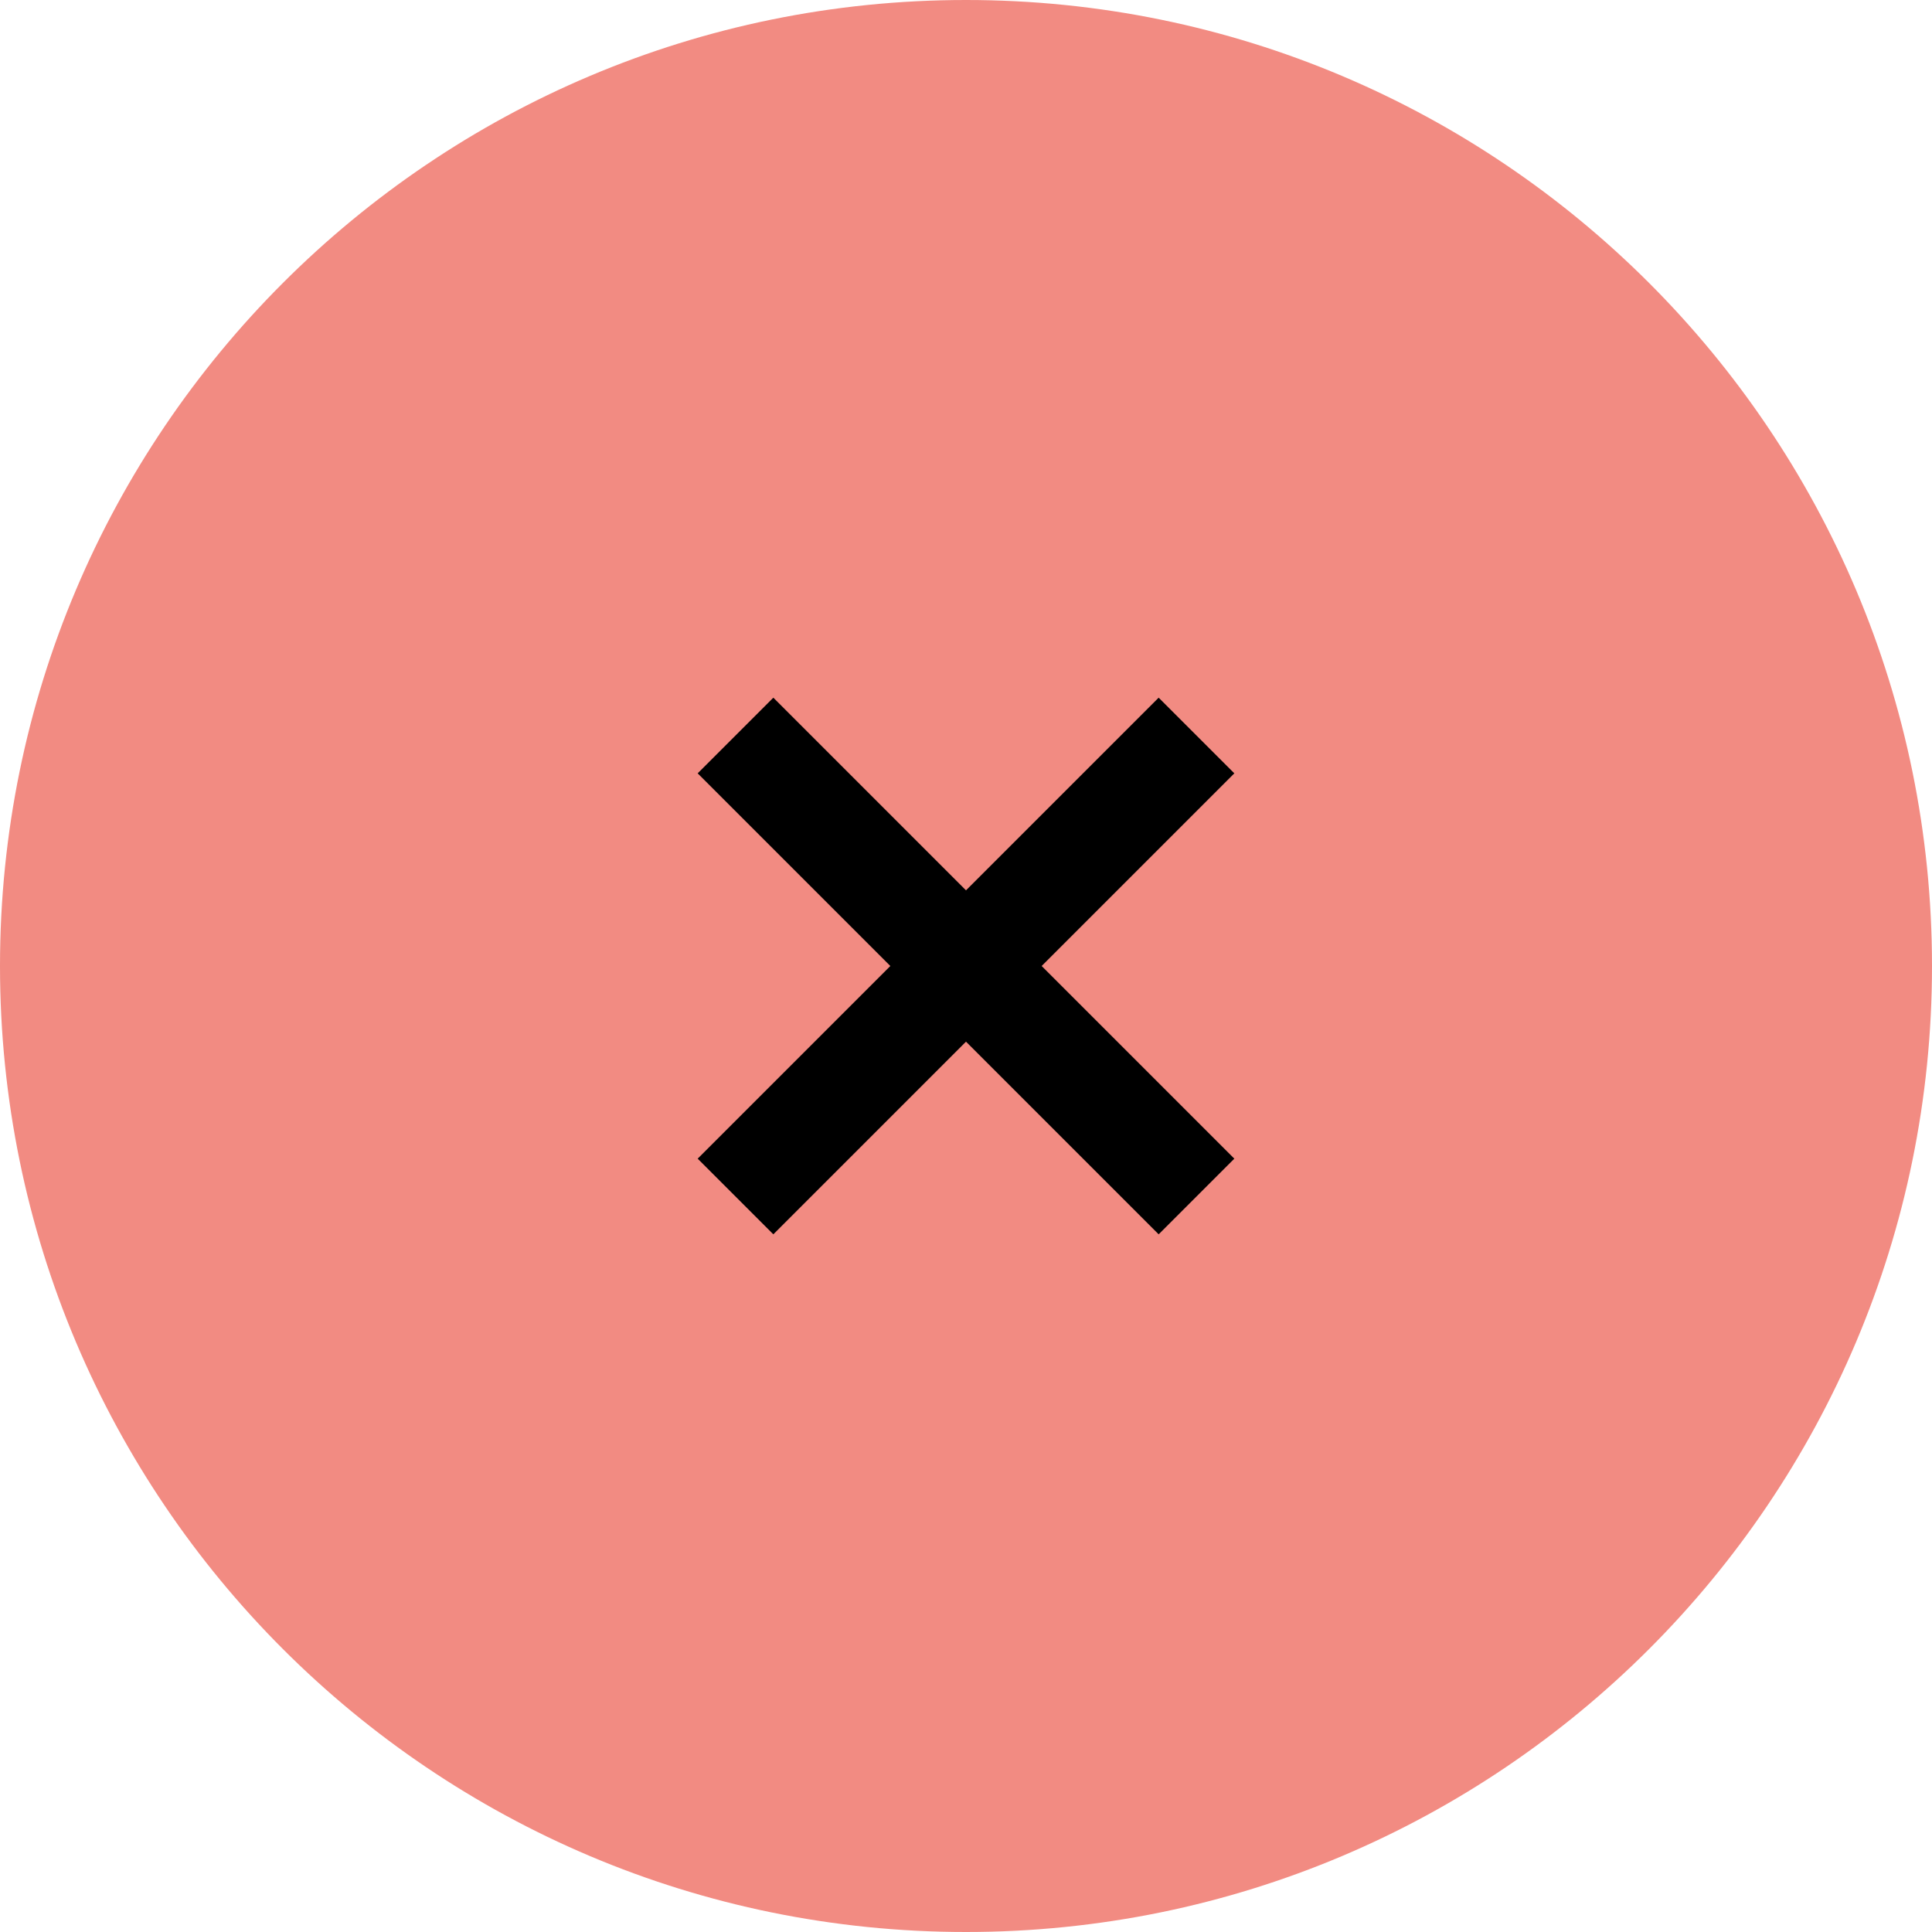
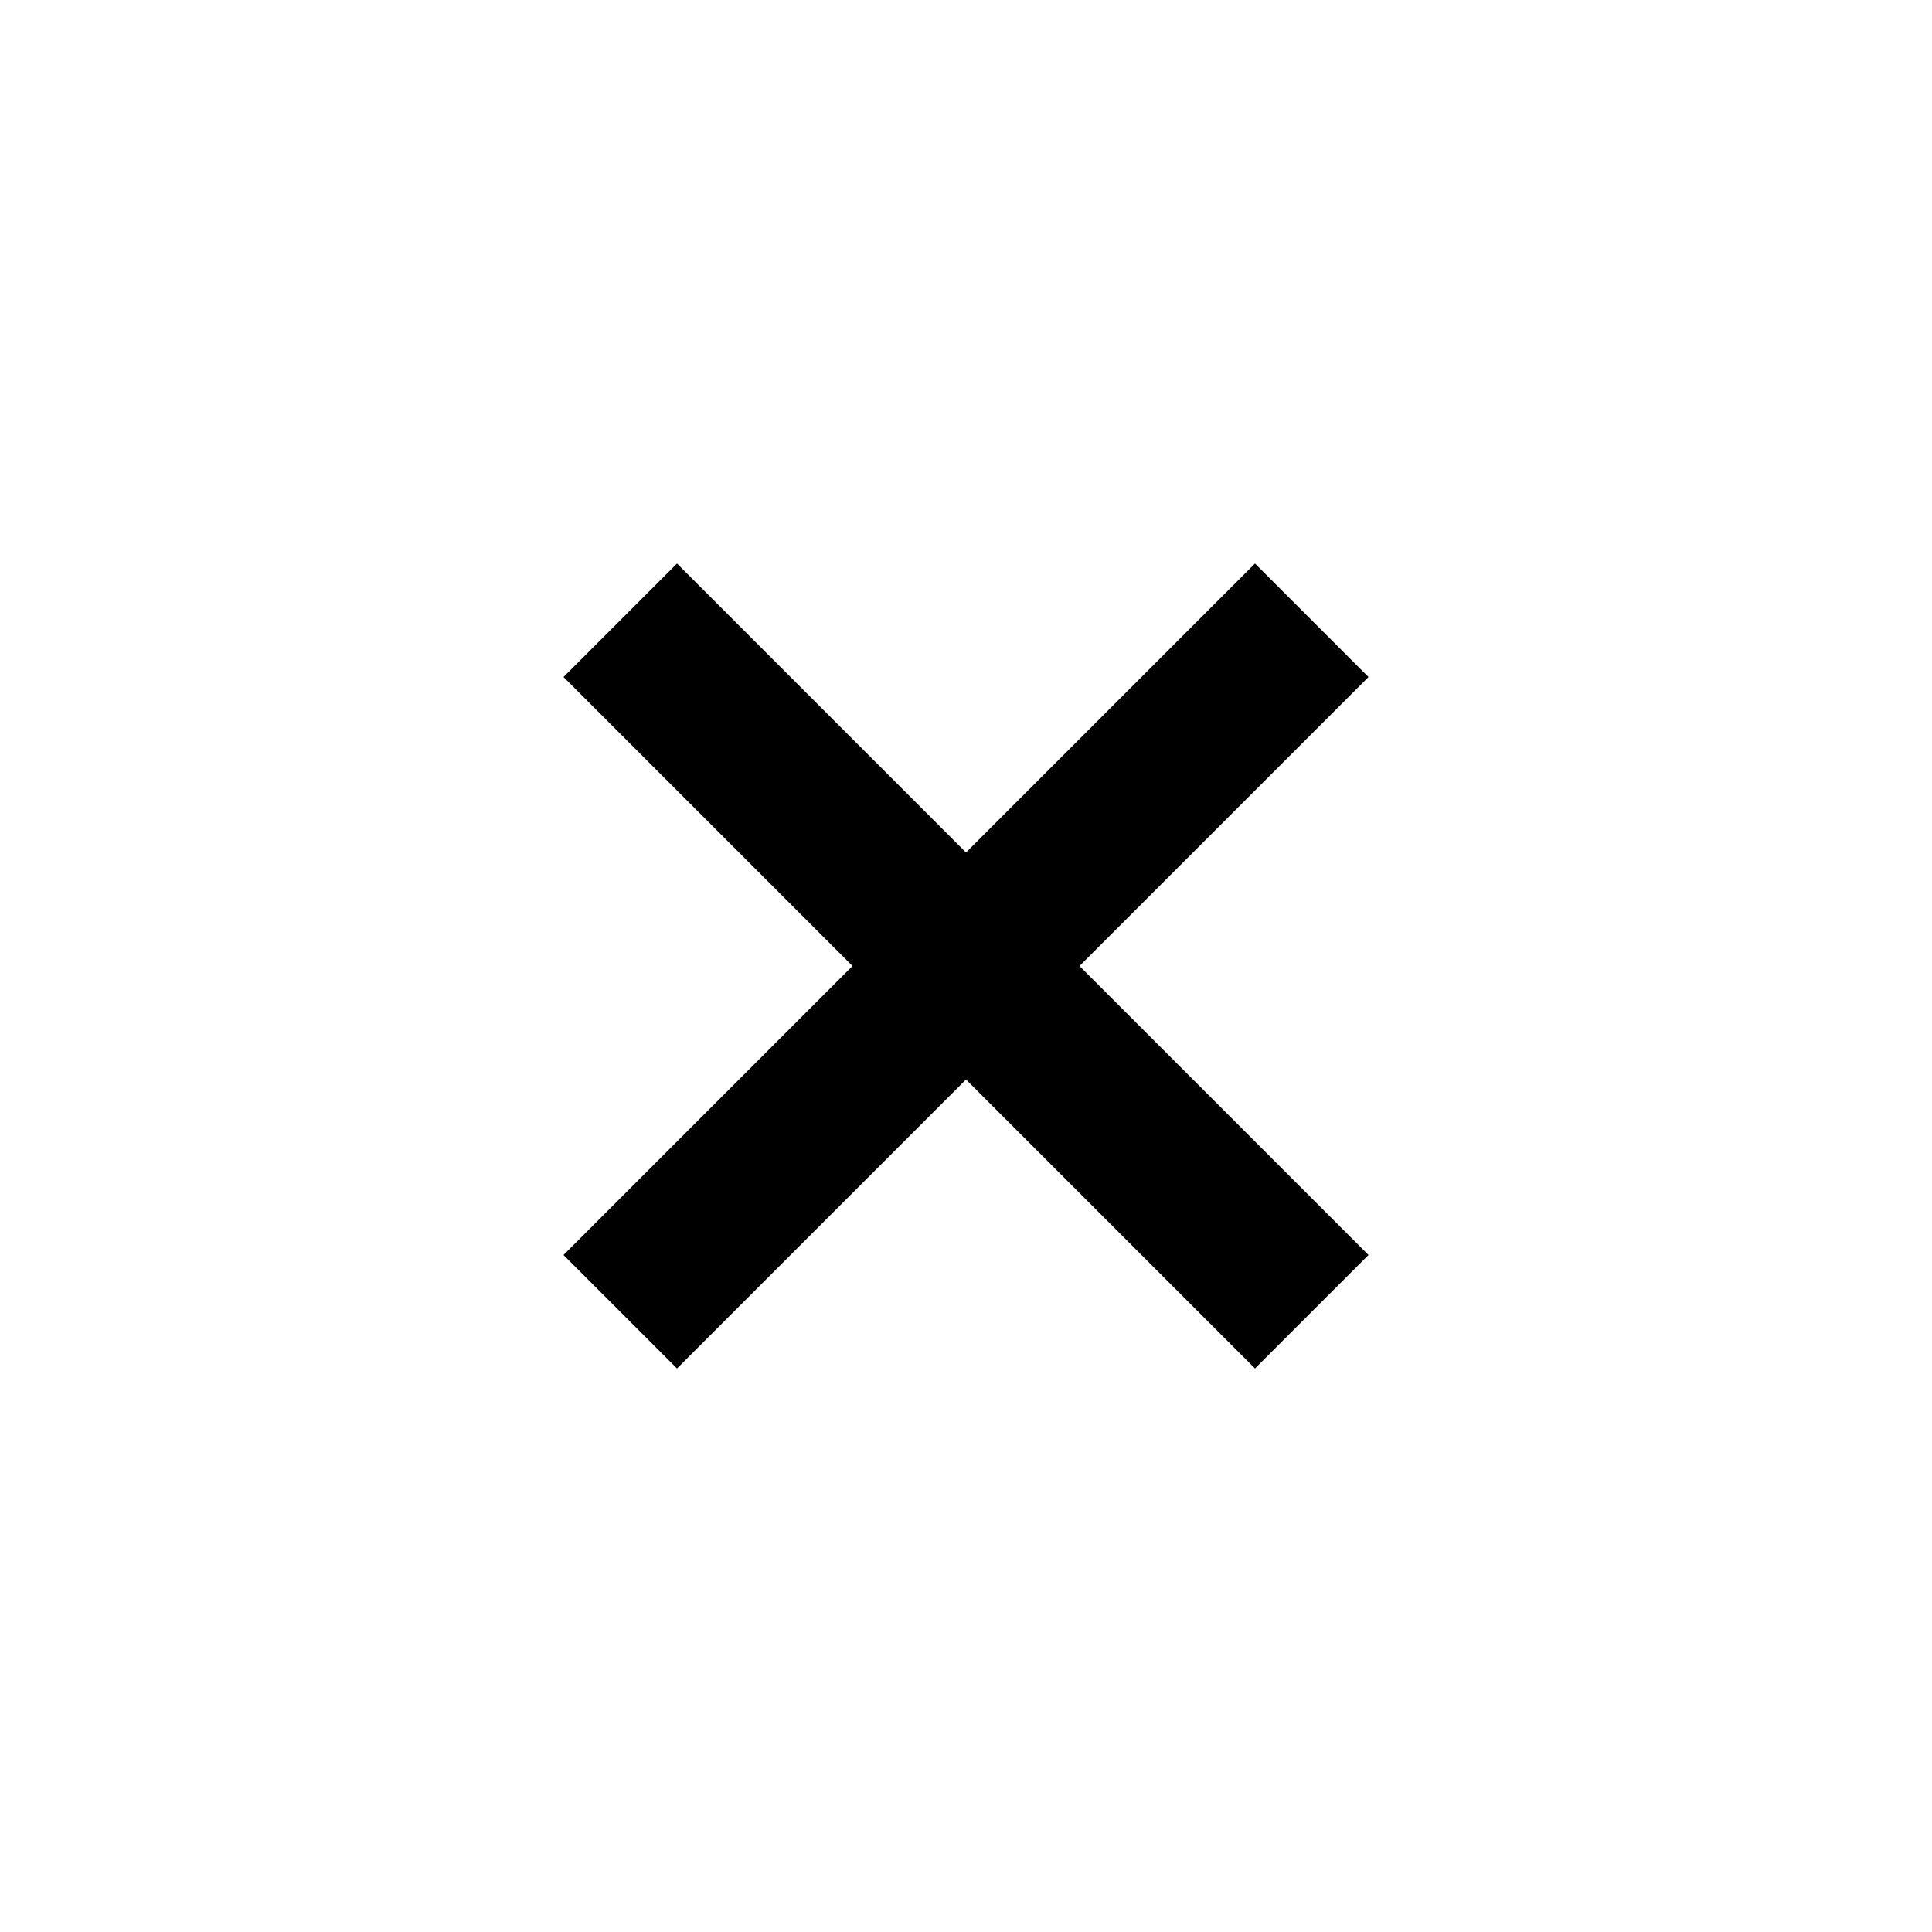
- <svg xmlns="http://www.w3.org/2000/svg" width="36" height="36" viewBox="0 0 36 36">
-   <circle cx="18" cy="18" r="18" fill="#f28b82" />
-   <circle cx="18" cy="18" r="18" fill="#000000" fill-opacity="0" />
-   <circle cx="18" cy="18" r="18" fill="#000000" fill-opacity="0" />
-   <path d="M23 14.41L21.59 13 18 16.59 14.41 13 13 14.41 16.59 18 13 21.59 14.41 23 18 19.41 21.59 23 23 21.59 19.41 18z" fill="#000000" />
+ <svg xmlns="http://www.w3.org/2000/svg" width="24" height="24" viewBox="0 0 24 24" fill="#000">
+   <path d="M17 8.41L15.59 7 12 10.59 8.41 7 7 8.41 10.59 12 7 15.59 8.41 17 12 13.41 15.59 17 17 15.59 13.41 12z" />
</svg>
